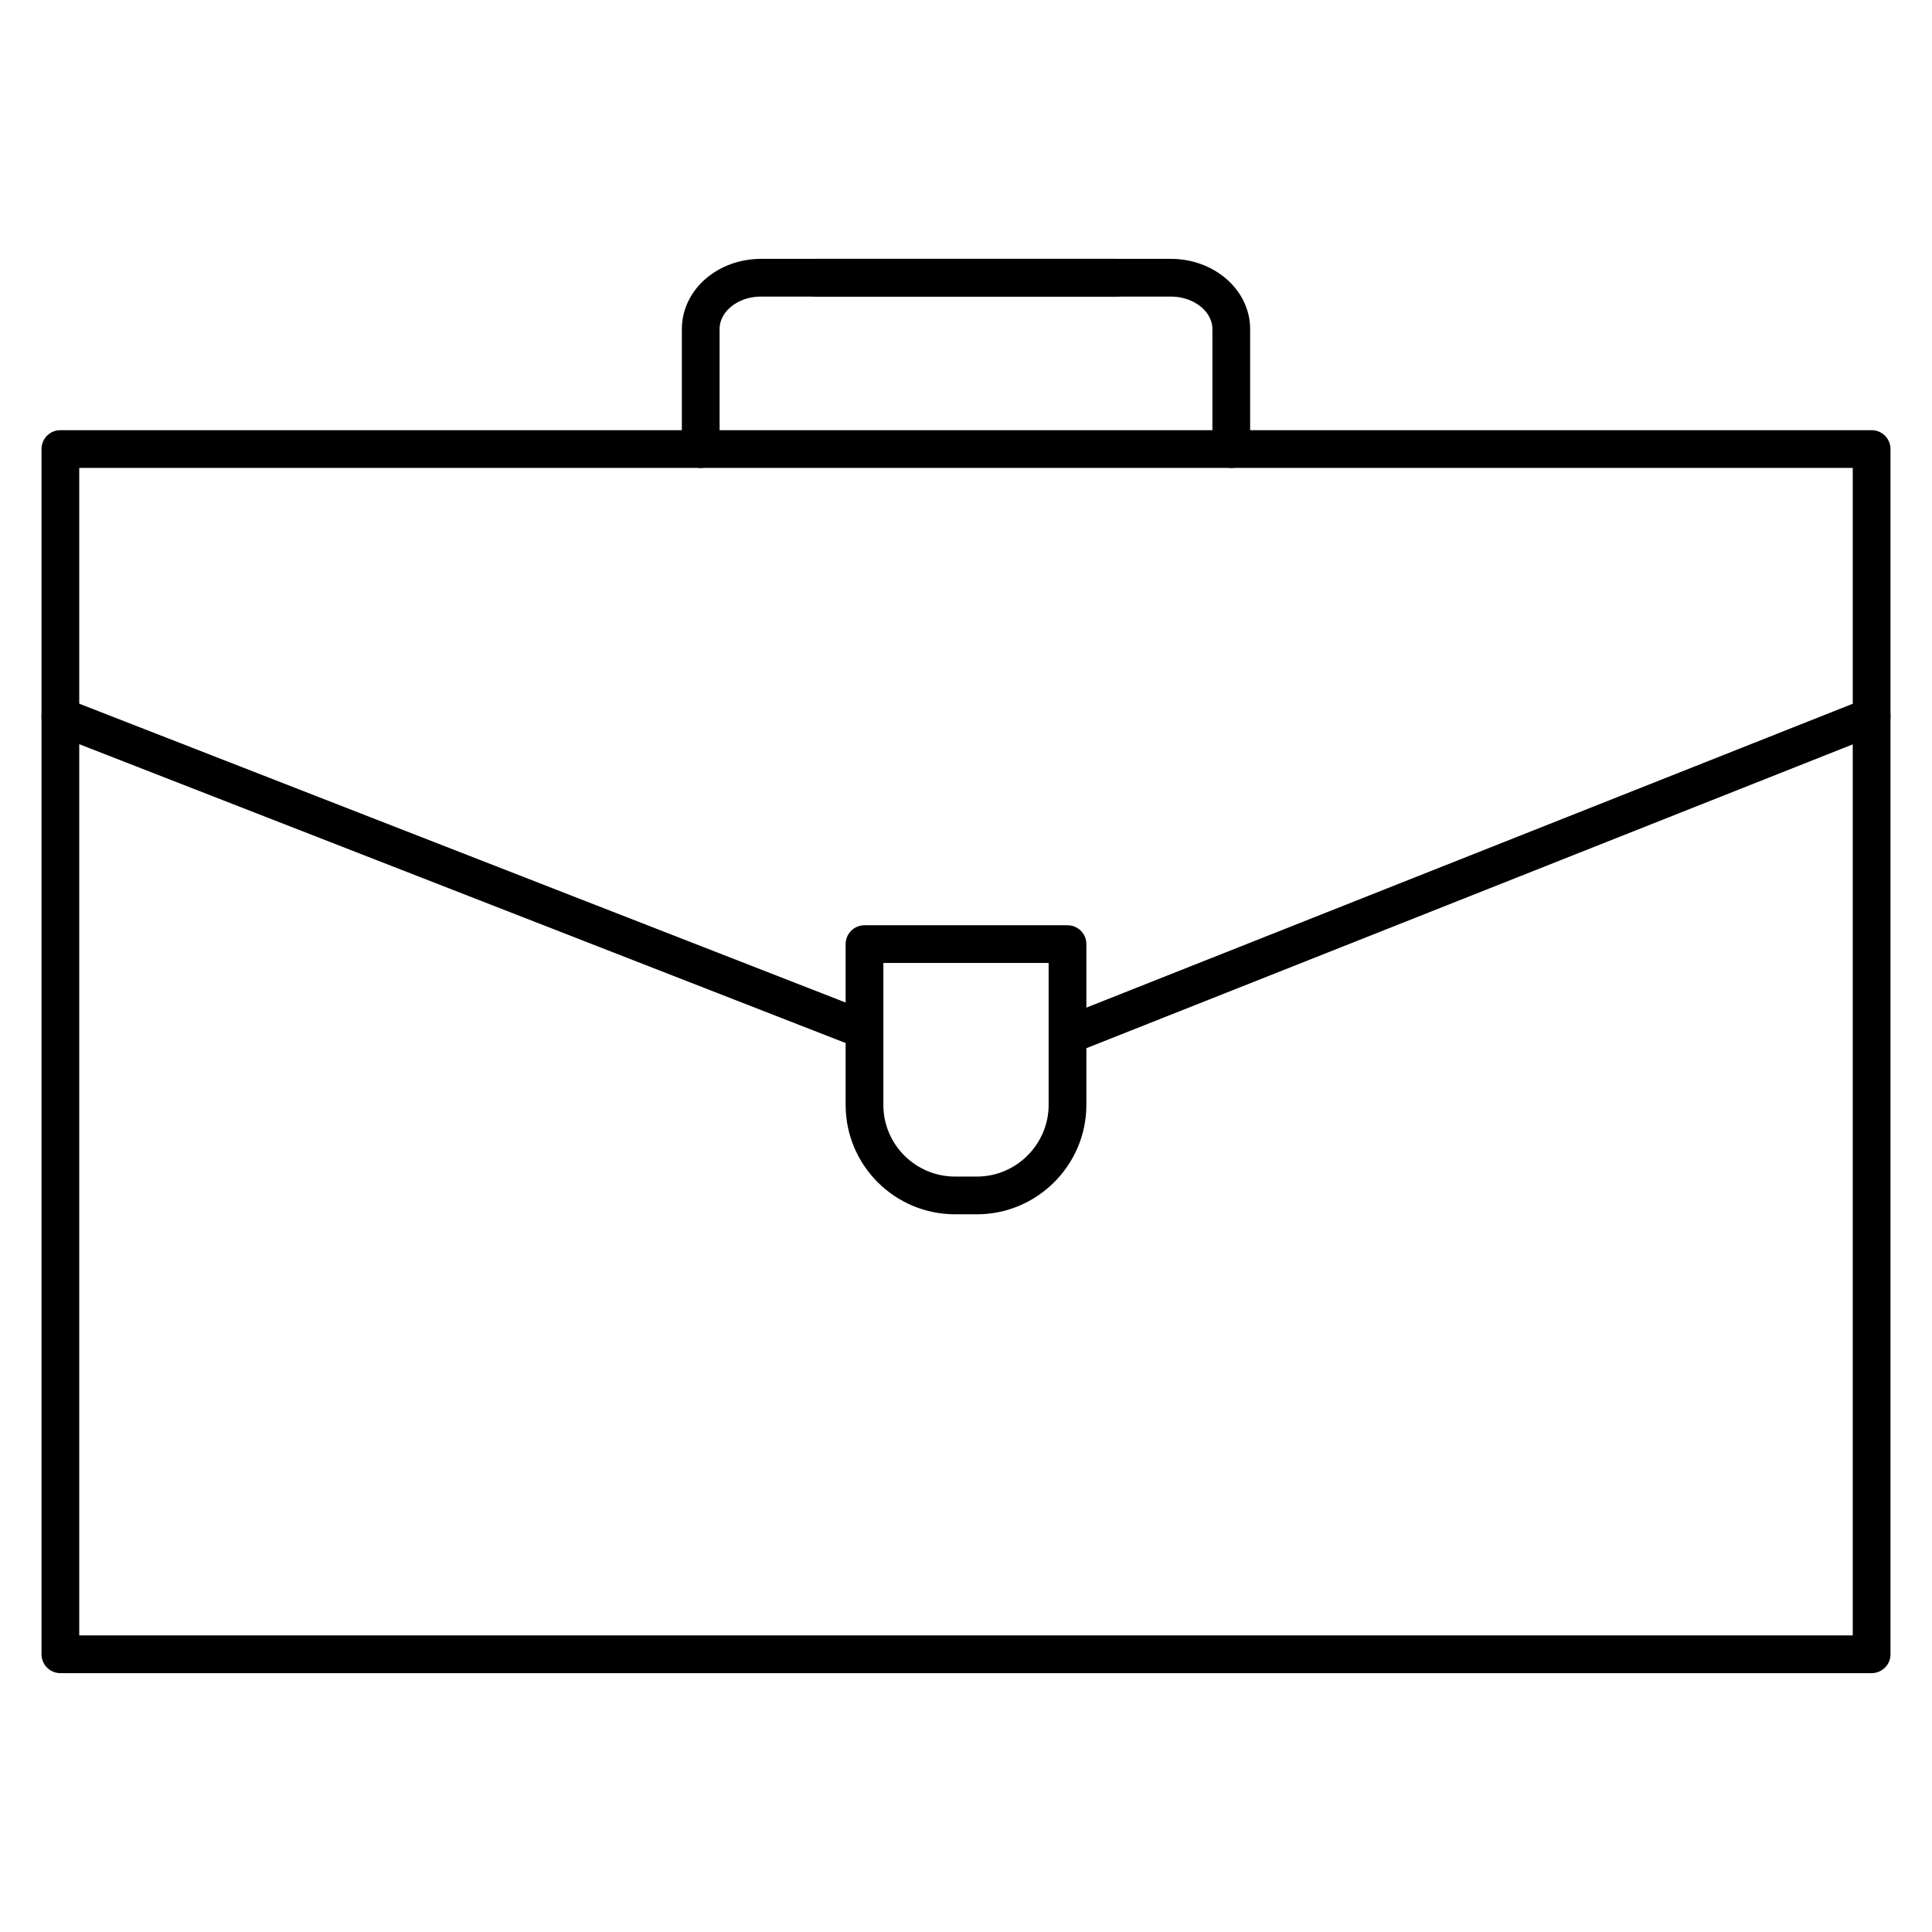
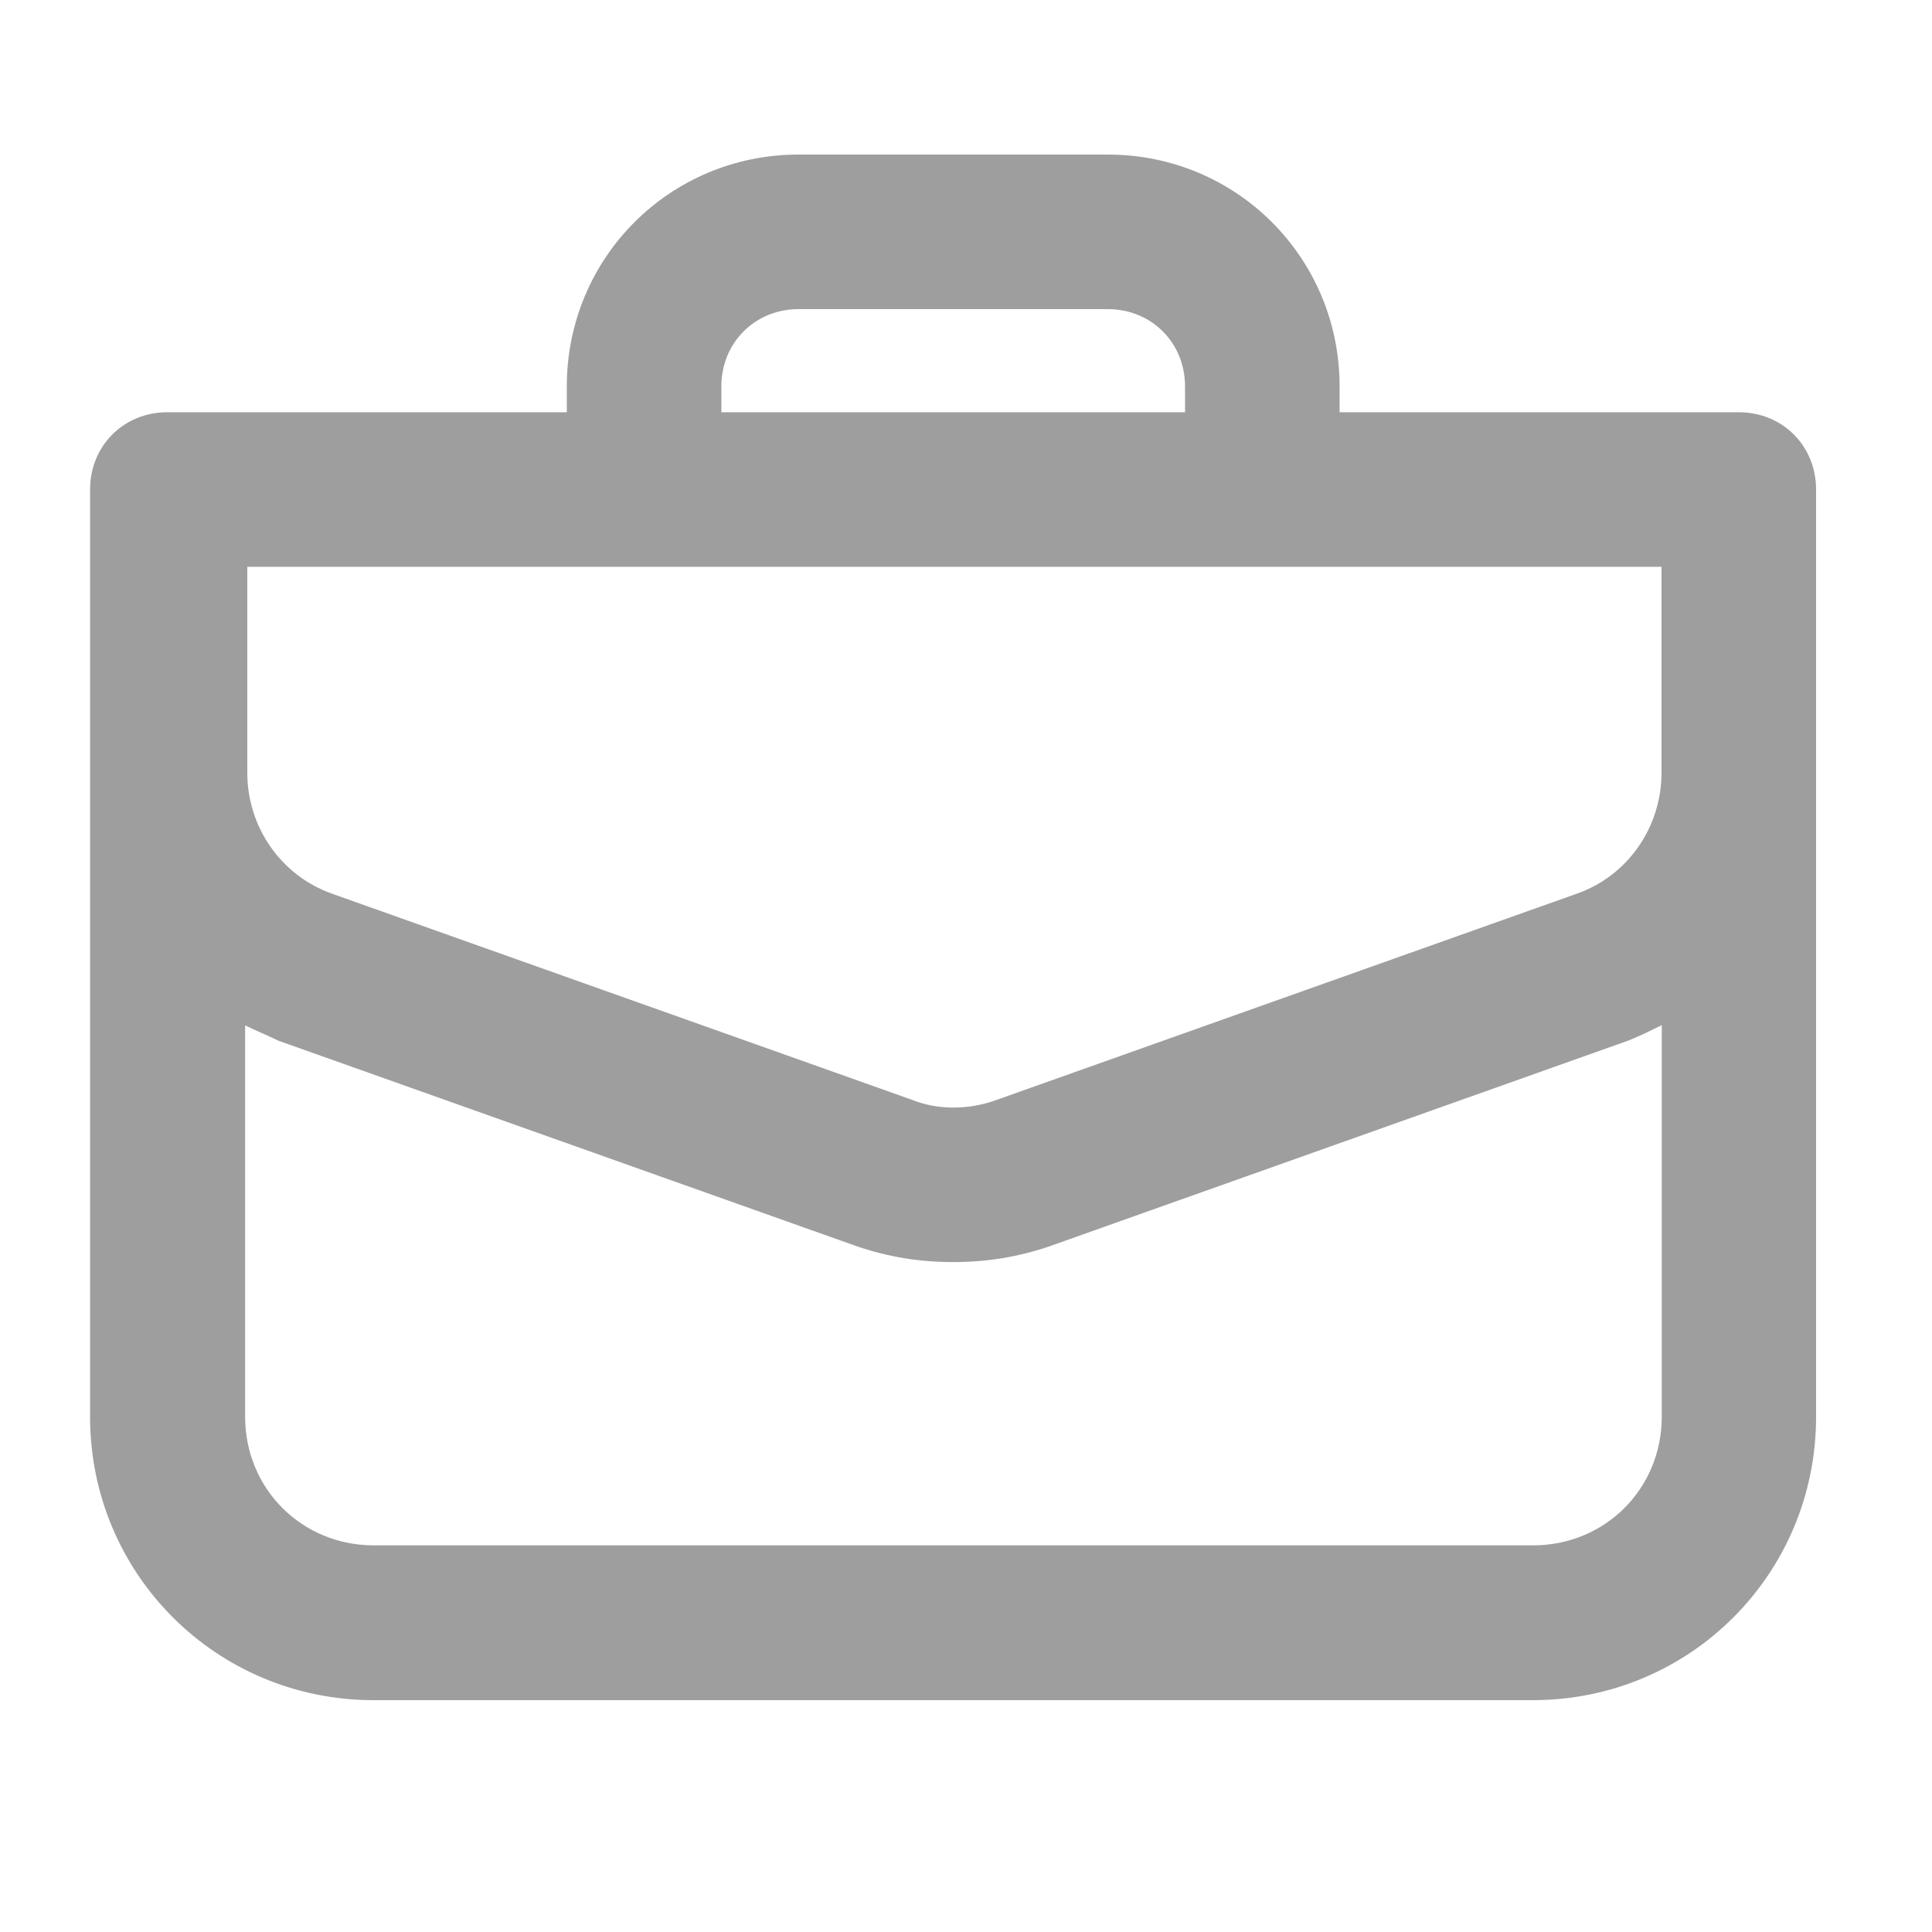
- <svg xmlns="http://www.w3.org/2000/svg" enable-background="new 0 0 512 512" id="Layer_1" version="1.1" viewBox="0 0 512 512" xml:space="preserve">
+ <svg xmlns="http://www.w3.org/2000/svg" enable-background="new 0 0 800 800" id="Layer_1" version="1.1" viewBox="0 0 800 800" xml:space="preserve">
  <g>
-     <rect fill="none" height="319.4" stroke="#000000" stroke-linecap="round" stroke-linejoin="round" stroke-miterlimit="10" stroke-width="10" width="480" x="16" y="119" />
-     <g>
-       <line fill="none" stroke="#000000" stroke-linecap="round" stroke-linejoin="round" stroke-miterlimit="10" stroke-width="10" x1="226.8" x2="16" y1="272.1" y2="189.9" />
-       <line fill="none" stroke="#000000" stroke-linecap="round" stroke-linejoin="round" stroke-miterlimit="10" stroke-width="10" x1="496" x2="285.4" y1="189.9" y2="273.4" />
-       <path d="    M258.9,316.8h-5.8c-13.2,0-24-10.7-24-24v-42.6h53.8v42.6C282.9,306,272.1,316.8,258.9,316.8z" fill="none" stroke="#000000" stroke-linecap="round" stroke-linejoin="round" stroke-miterlimit="10" stroke-width="10" />
-     </g>
-     <path d="   M185.7,119V87.2c0-7.5,7.1-13.6,16-13.6h108.6c8.8,0,16,6.1,16,13.6V119" fill="none" stroke="#000000" stroke-linecap="round" stroke-linejoin="round" stroke-miterlimit="10" stroke-width="10" />
-     <line fill="none" stroke="#000000" stroke-linecap="round" stroke-linejoin="round" stroke-miterlimit="10" stroke-width="10" x1="216.3" x2="295.7" y1="73.6" y2="73.6" />
+     <path fill="#9e9e9e" d="M154.7,704h480c65.1,0,117.3-52.3,117.3-117.3v-384c0-18.1-13.9-32-32-32H554.7V160c0-53.3-42.7-96-96-96h-128   c-53.3,0-96,42.7-96,96v10.7H69.3c-18.1,0-32,13.9-32,32v384C37.3,651.7,89.6,704,154.7,704z M298.7,160c0-18.1,13.9-32,32-32h128   c18.1,0,32,13.9,32,32v10.7h-192V160z M101.3,234.7H688V320c0,22.4-13.9,42.7-35.2,50.1l0,0l-240,85.3l0,0l0,0   c-11.7,4.3-24.5,4.3-35.2,0l0,0l0,0l-240-85.3l0,0c-21.3-7.5-35.2-27.7-35.2-50.1v-85.3H101.3z M101.3,424.5   c4.3,2.1,9.6,4.3,13.9,6.4l0,0l240,85.3l0,0l0,0l0,0l0,0c12.8,4.3,25.6,6.4,39.5,6.4c13.9,0,26.7-2.1,39.5-6.4l0,0l0,0l0,0l0,0   l240-85.3l0,0c5.3-2.1,9.6-4.3,13.9-6.4v162.1c0,29.9-23.5,53.3-53.3,53.3h-480c-29.9,0-53.3-23.5-53.3-53.3V424.5z" />
  </g>
</svg>
